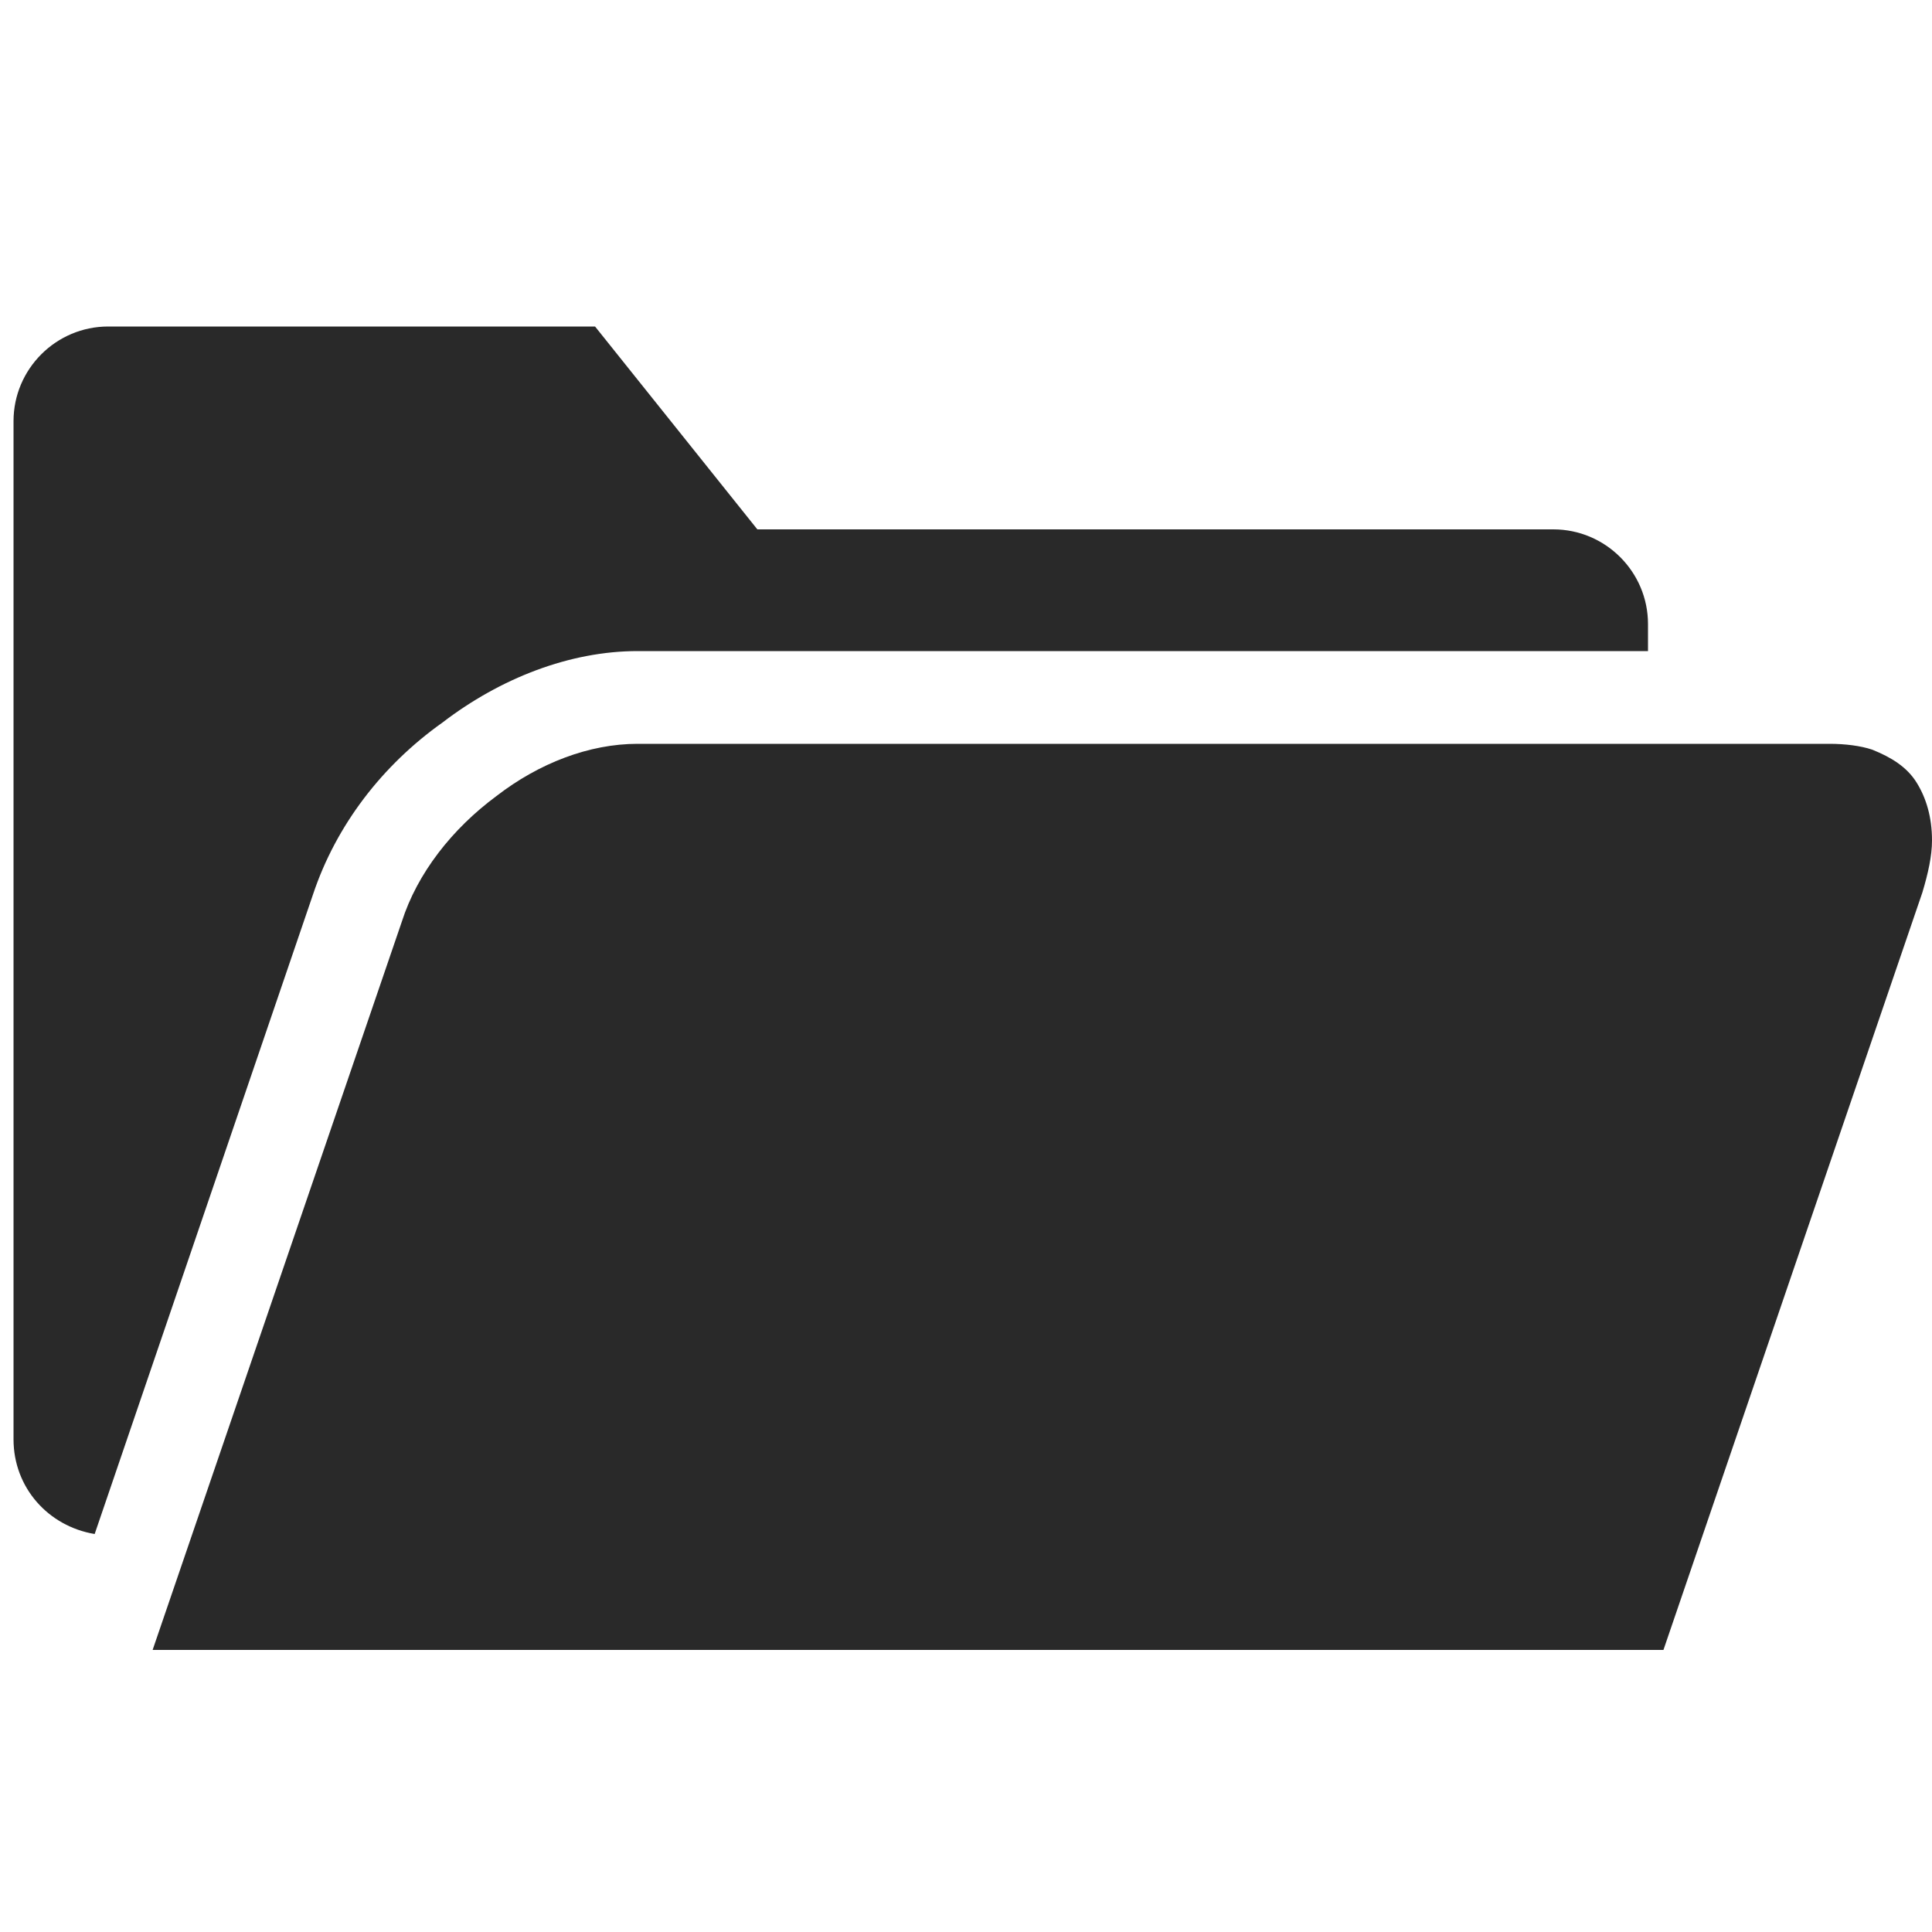
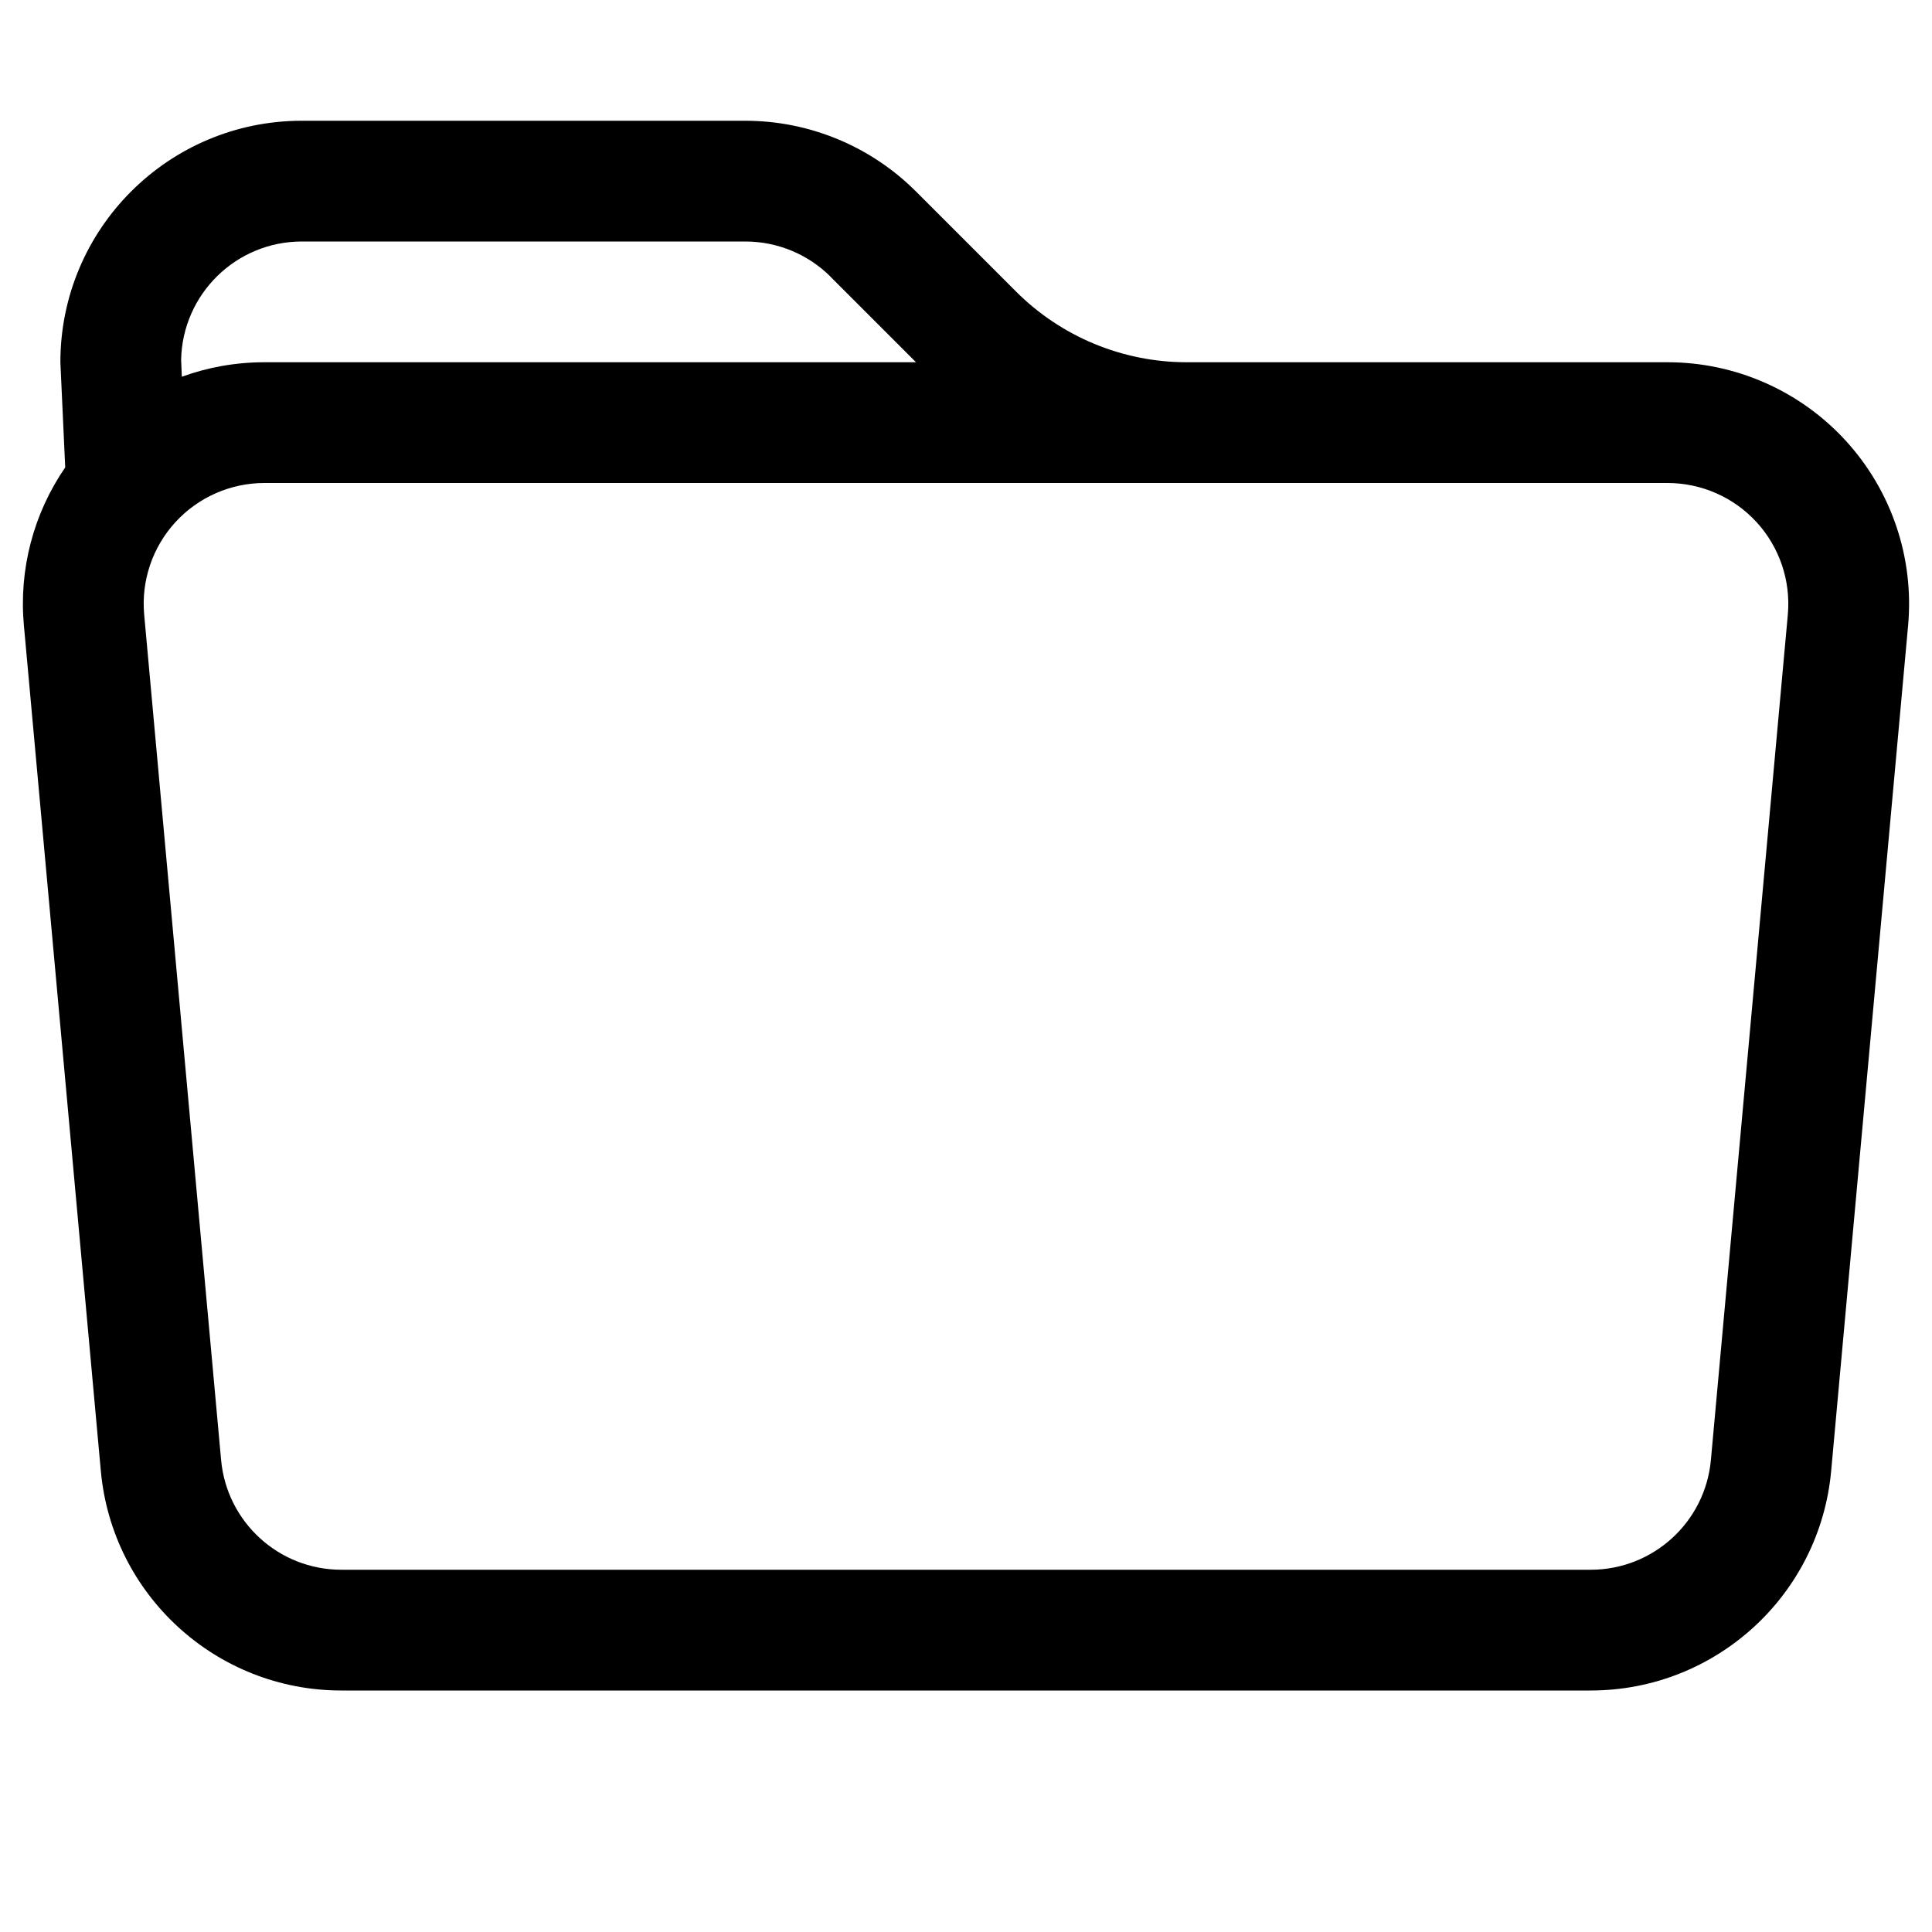
- <svg xmlns="http://www.w3.org/2000/svg" viewBox="0 0 100 100">
-   <style type="text/css"> 
-  .st0{fill:#292929;}
-  </style>
-   <path class="st0" d="M22.9 37.4c3-2.3 6.6-3.7 10.1-3.7h52.3v-1.4c0-2.7-2.2-4.9-4.9-4.9H39.2l-8.4-10.5H5.6c-2.7 0-4.9 2.2-4.9 4.9v52.7c0 2.5 1.8 4.5 4.2 4.9l11.3-33.1C17.4 42.7 19.8 39.6 22.9 37.4z" />
-   <path class="st0" d="M99.2 40.5c-0.5-0.8-1.3-1.3-2.3-1.7 -0.6-0.2-1.4-0.3-2.2-0.3H33c-2.5 0-5.1 1-7.3 2.7 -2.3 1.7-4.1 4-4.9 6.5L7.9 85.4h78.2l13.4-39.2c0.3-1 0.5-1.9 0.5-2.7C100 42.3 99.7 41.3 99.2 40.5z" />
+ <svg xmlns="http://www.w3.org/2000/svg" width="16" height="16" fill="currentColor" class="bi bi-folder" viewBox="0 0 16 16">
+   <path d="M.54 3.87.5 3a2 2 0 0 1 2-2h3.672a2 2 0 0 1 1.414.586l.828.828A2 2 0 0 0 9.828 3h3.982a2 2 0 0 1 1.992 2.181l-.637 7A2 2 0 0 1 13.174 14H2.826a2 2 0 0 1-1.991-1.819l-.637-7a1.99 1.99 0 0 1 .342-1.31zM2.19 4a1 1 0 0 0-.996 1.09l.637 7a1 1 0 0 0 .995.91h10.348a1 1 0 0 0 .995-.91l.637-7A1 1 0 0 0 13.81 4H2.19zm4.69-1.707A1 1 0 0 0 6.172 2H2.5a1 1 0 0 0-1 .981l.006.139C1.72 3.042 1.95 3 2.19 3h5.396l-.707-.707z" />
</svg>
